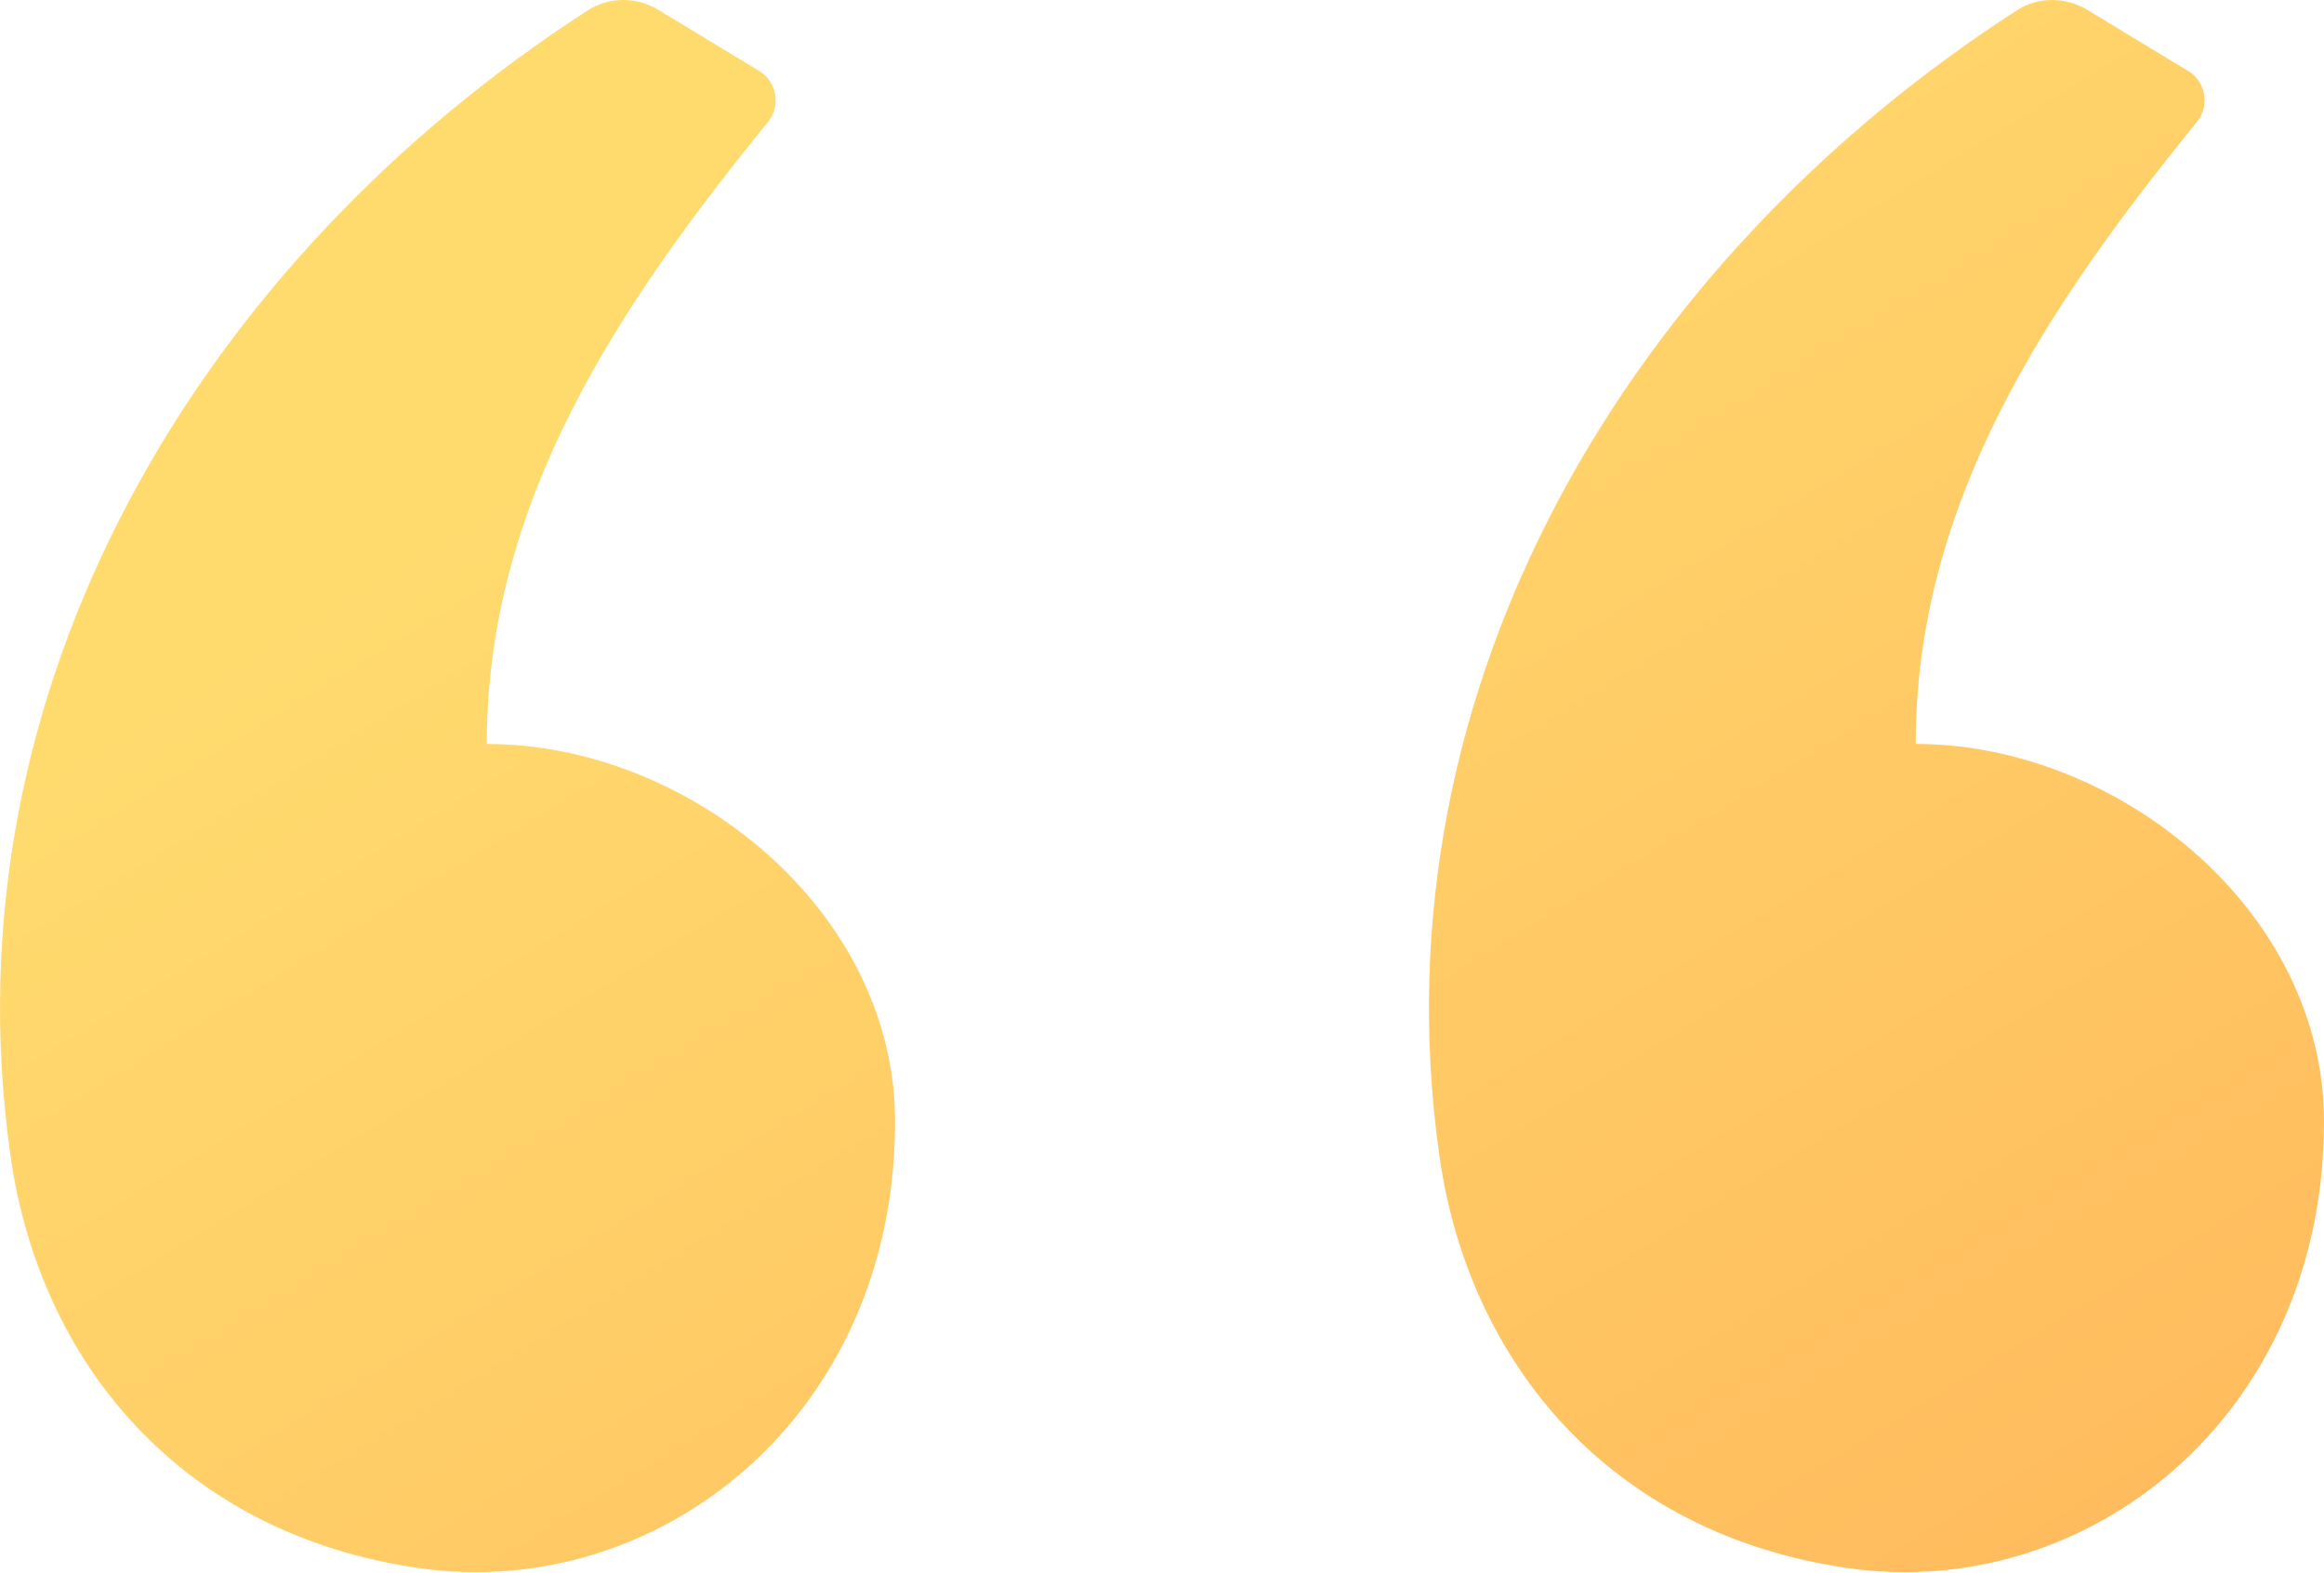
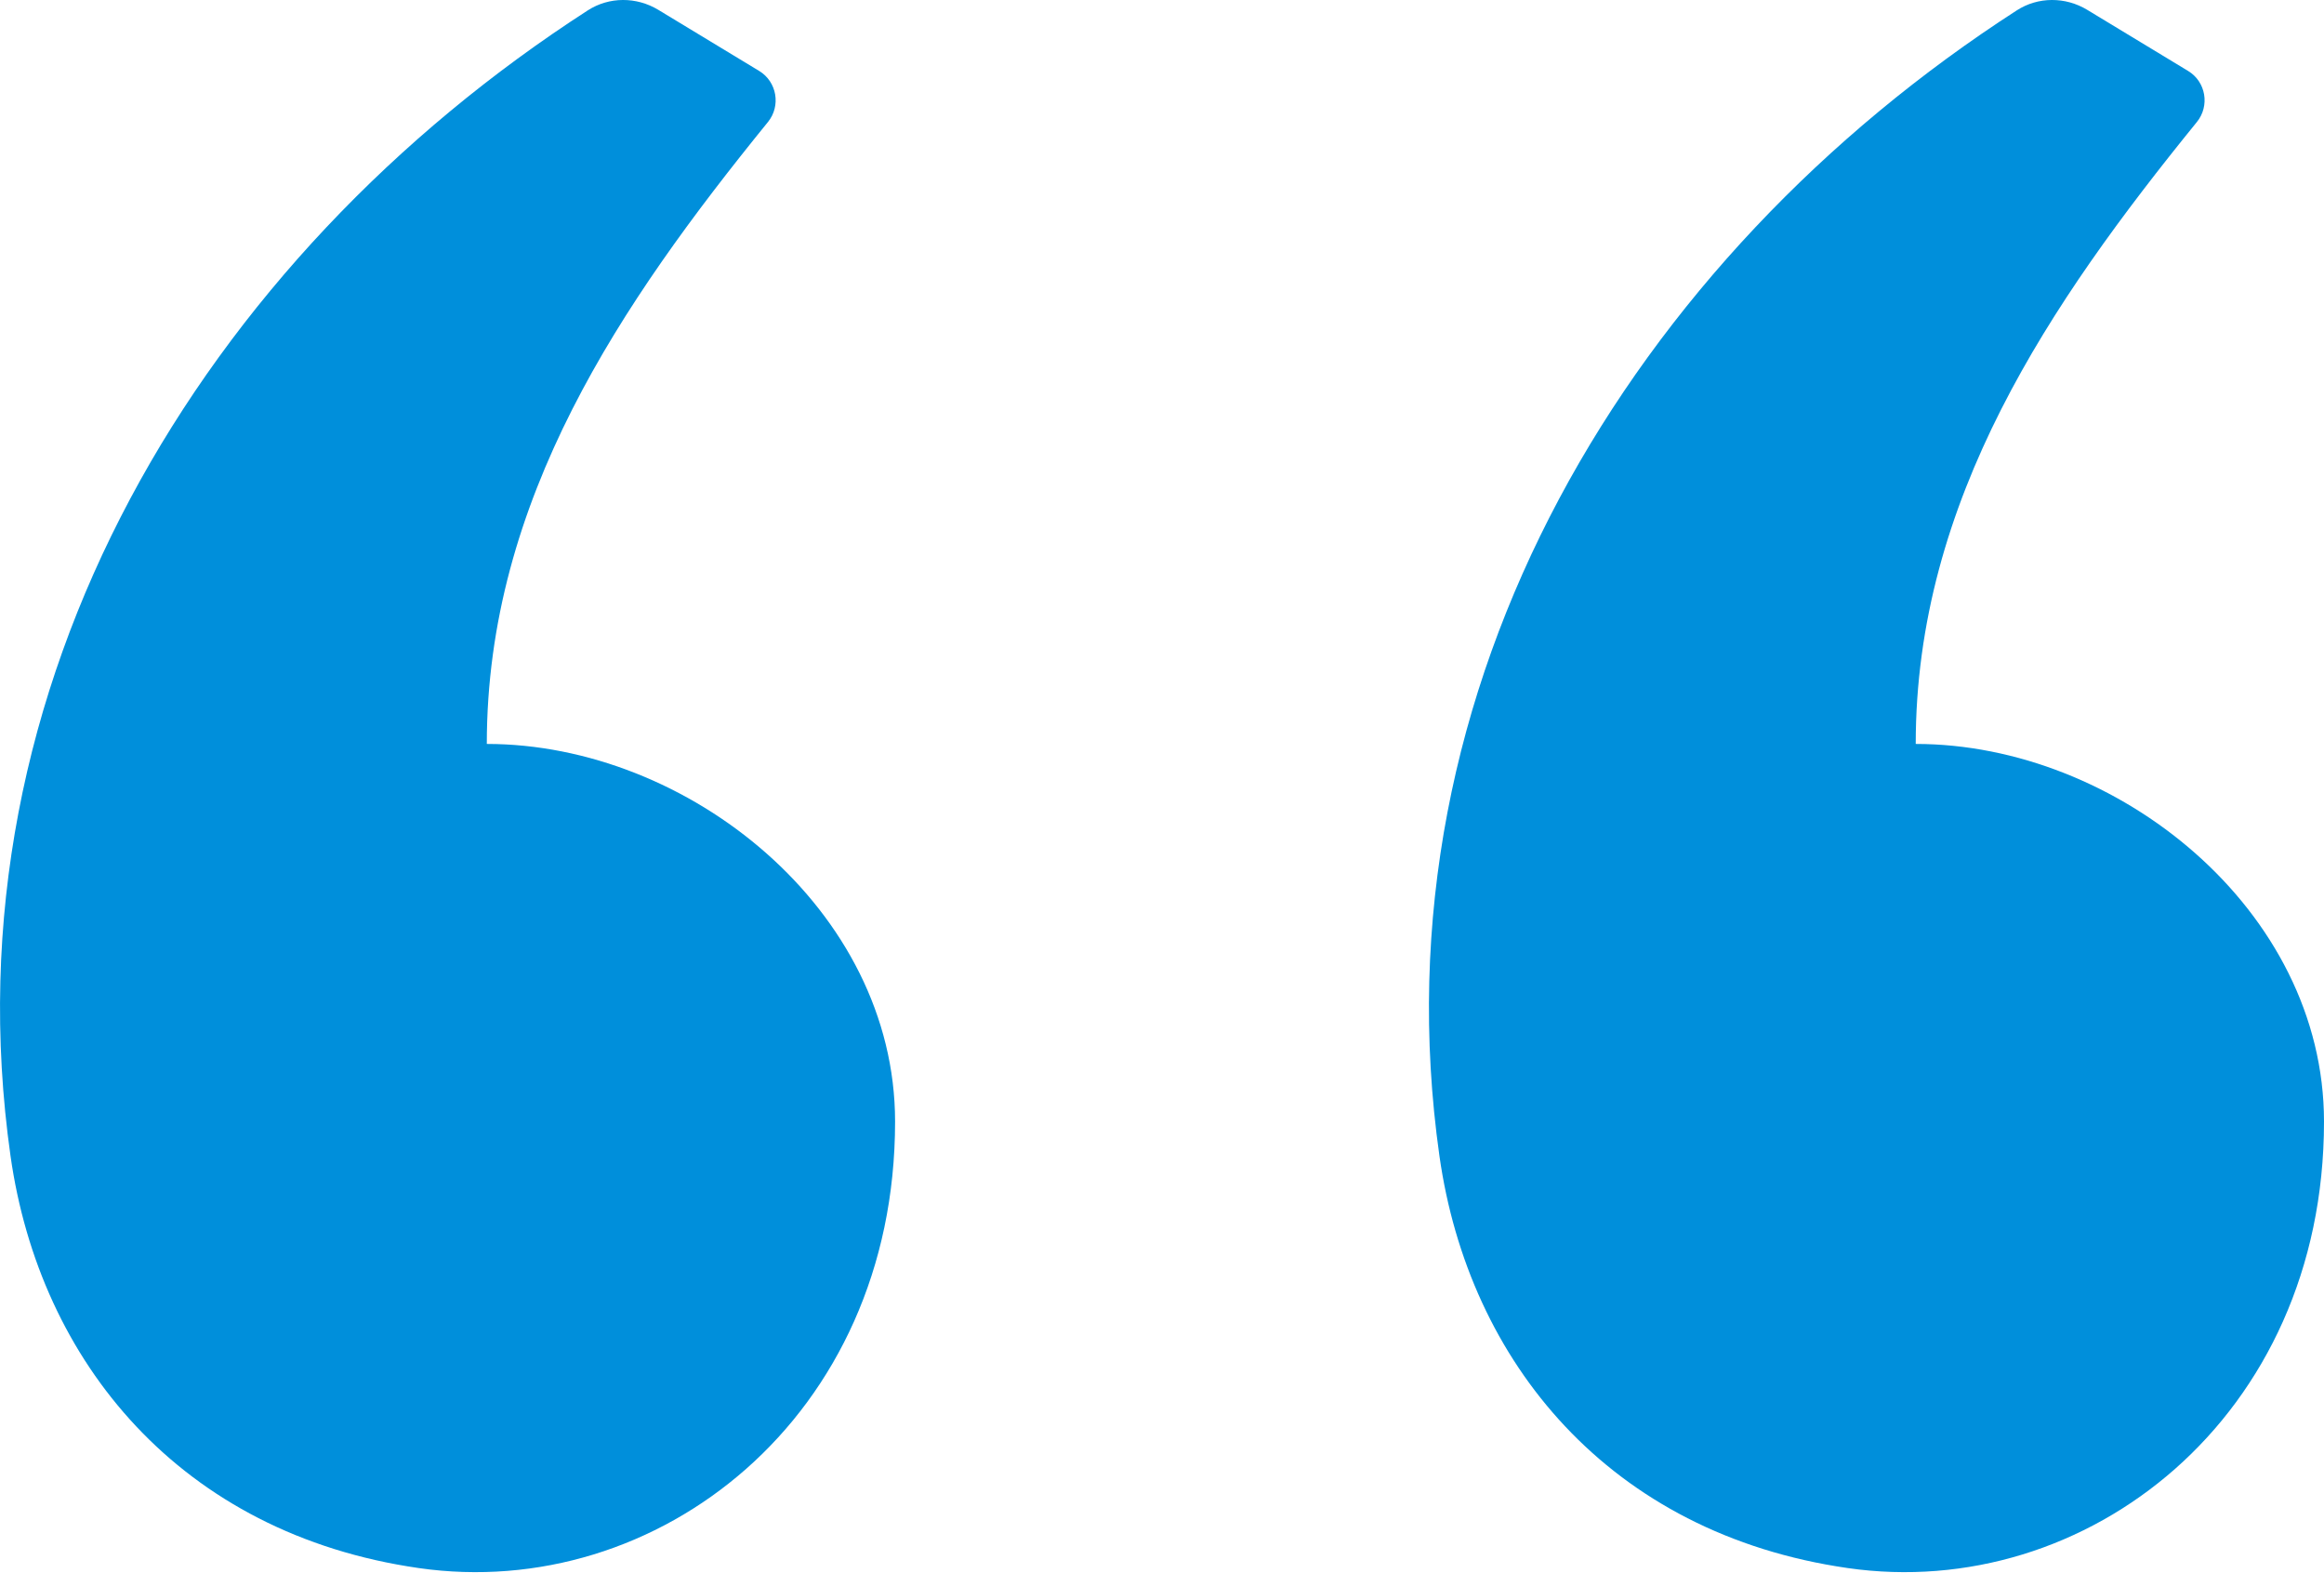
<svg xmlns="http://www.w3.org/2000/svg" width="34" height="23" viewBox="0 0 34 23" fill="none">
  <path fill-rule="evenodd" clip-rule="evenodd" d="M9.631 0.144L11.107 1.038C11.367 1.196 11.427 1.549 11.235 1.785C9.08 4.439 7.122 7.316 7.122 10.883C10.063 10.883 13.095 13.306 13.095 16.408C13.095 20.742 9.611 23.441 6.126 22.939C2.642 22.437 0.581 19.925 0.154 16.911C-0.826 9.999 2.986 3.774 8.599 0.152C8.912 -0.05 9.312 -0.049 9.631 0.144ZM30.536 0.144L32.012 1.038C32.273 1.196 32.332 1.549 32.14 1.785C29.985 4.439 28.027 7.316 28.027 10.883C30.969 10.883 34 13.306 34 16.408C34 20.742 30.516 23.441 27.032 22.939C23.547 22.437 21.486 19.925 21.059 16.911C20.079 9.999 23.892 3.774 29.505 0.152C29.817 -0.05 30.218 -0.049 30.536 0.144Z" fill="url(#paint0_linear)" />
  <defs>
    <linearGradient id="paint0_linear" x1="1.927" y1="4.65138e-07" x2="19.702" y2="29.018" gradientUnits="userSpaceOnUse">
-       <stop offset="0.259" stop-color="#FFDB6E" />
-       <stop offset="1" stop-color="#FFBC5E" />
+       <stop offset="0.259" stop-color="#008fdb" />
+       <stop offset="1" stop-color="#008fdb" />
    </linearGradient>
  </defs>
</svg>
